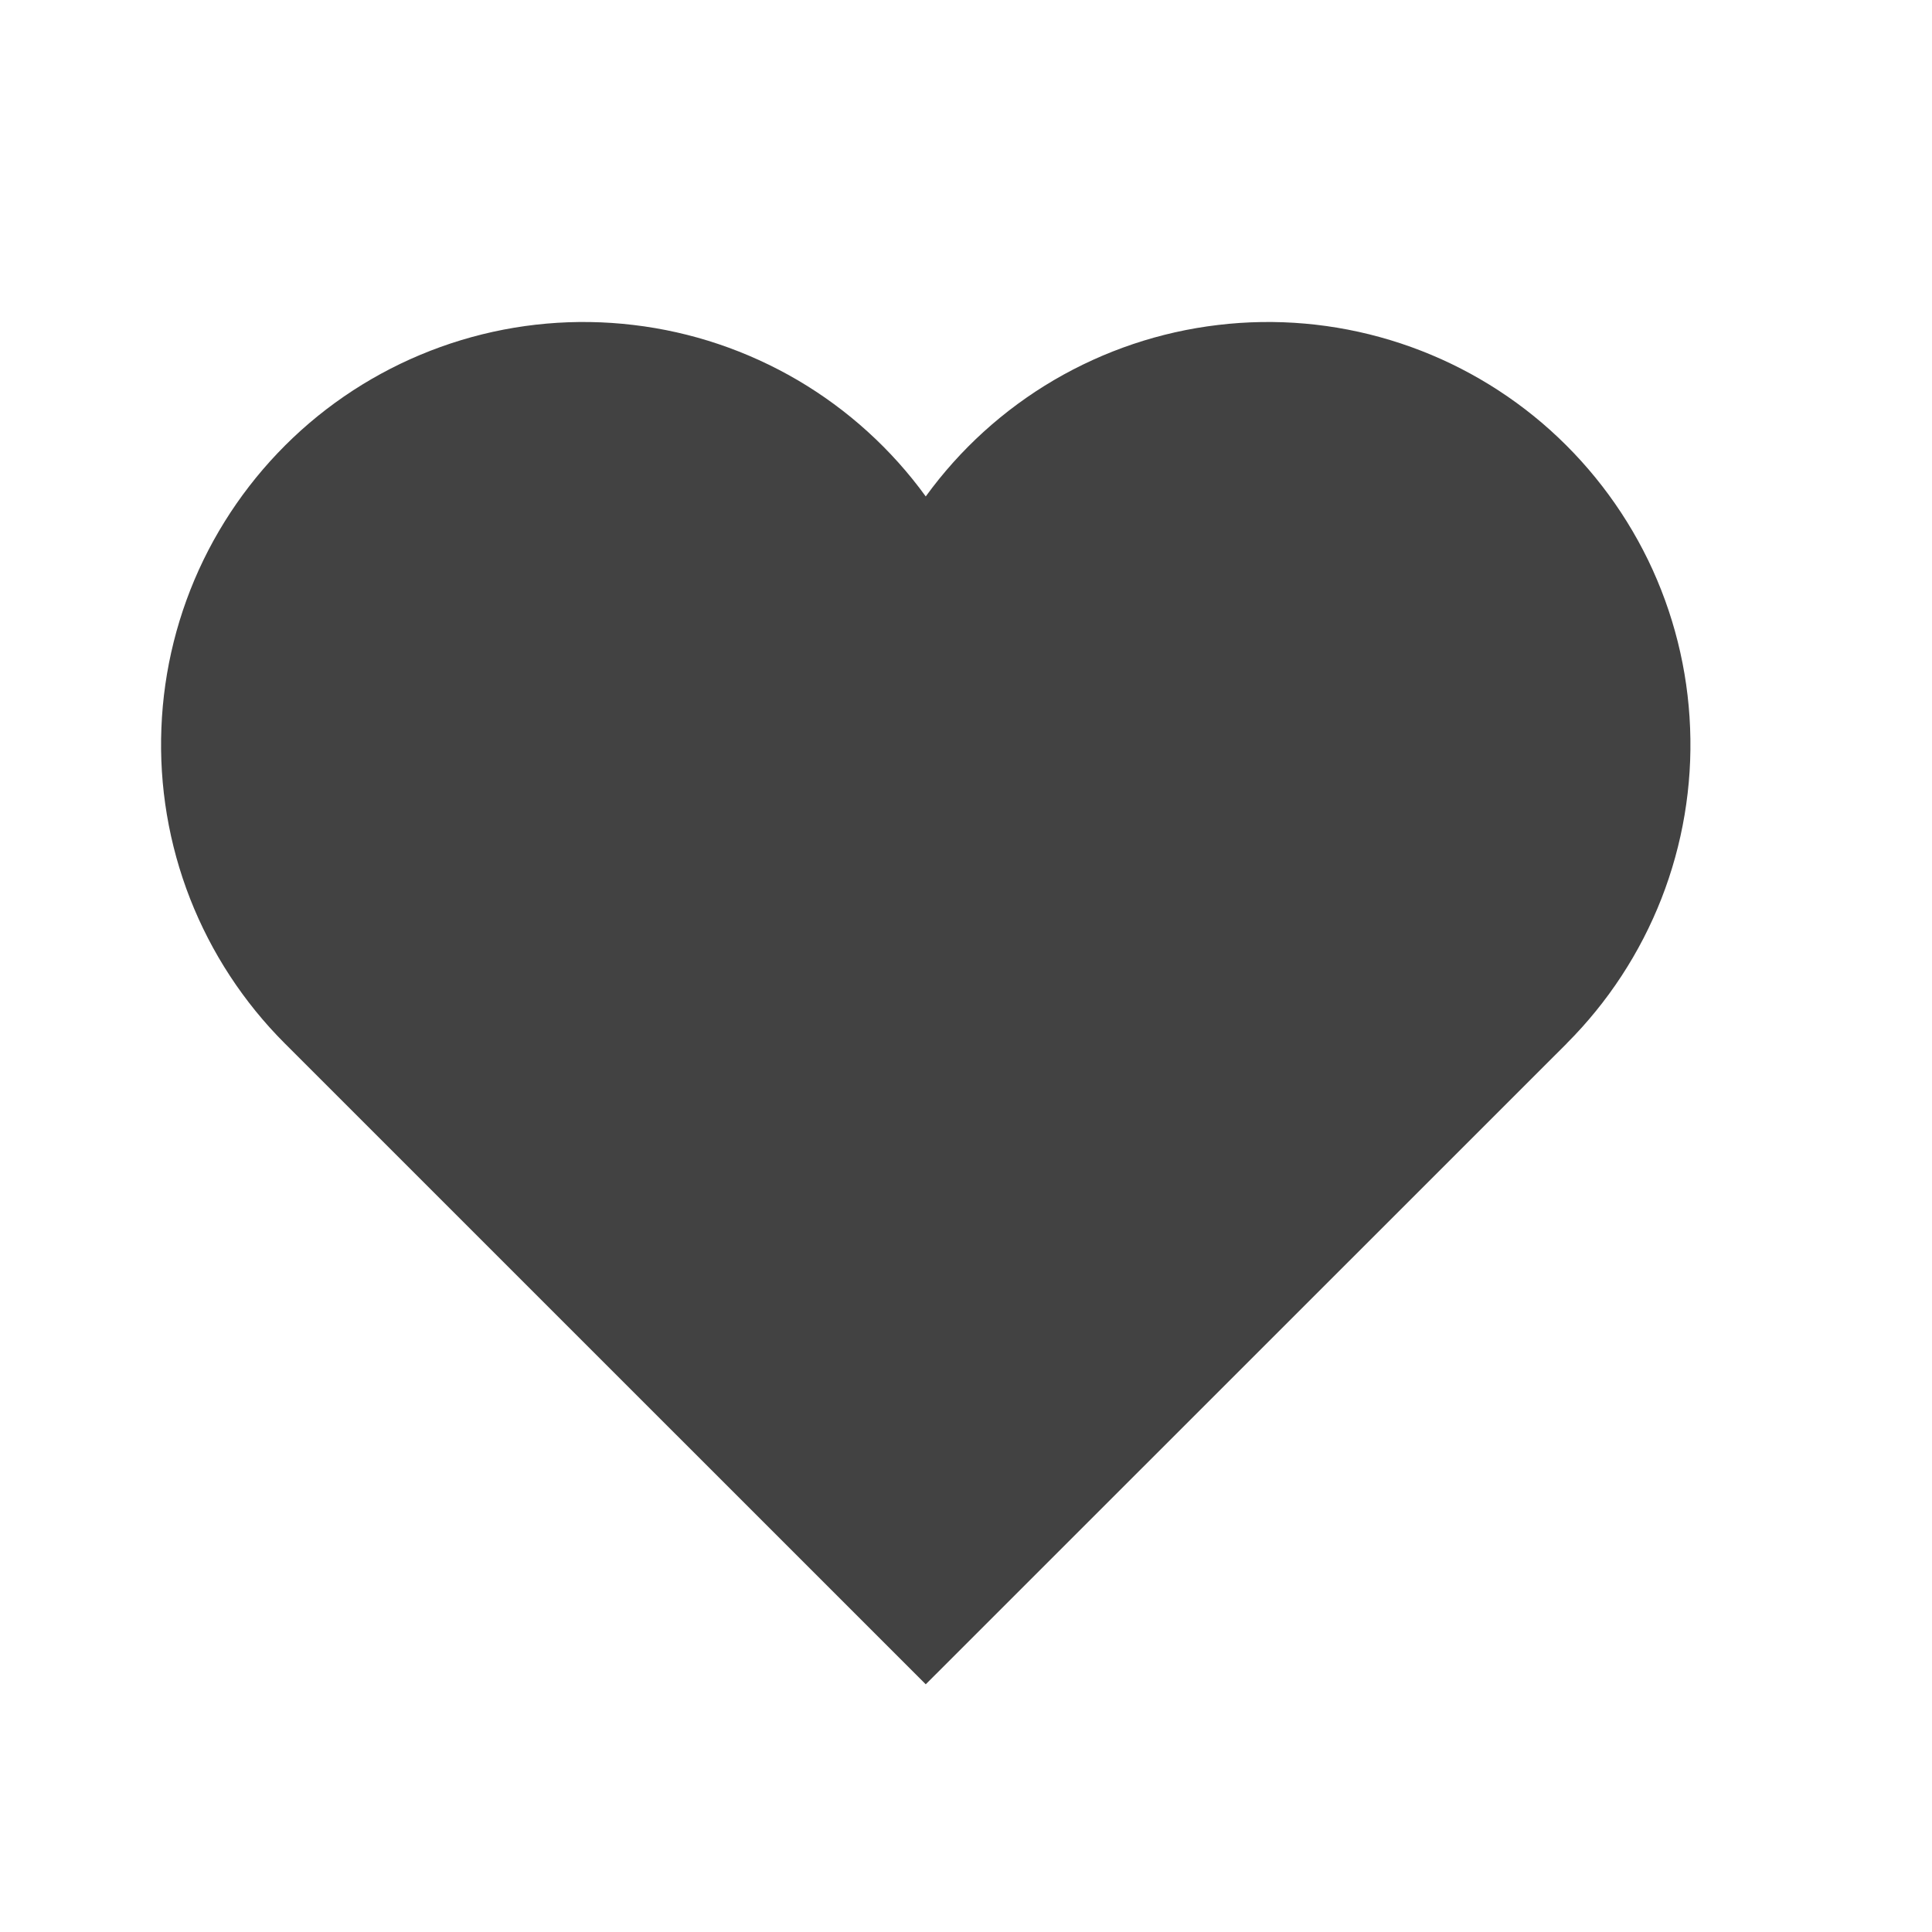
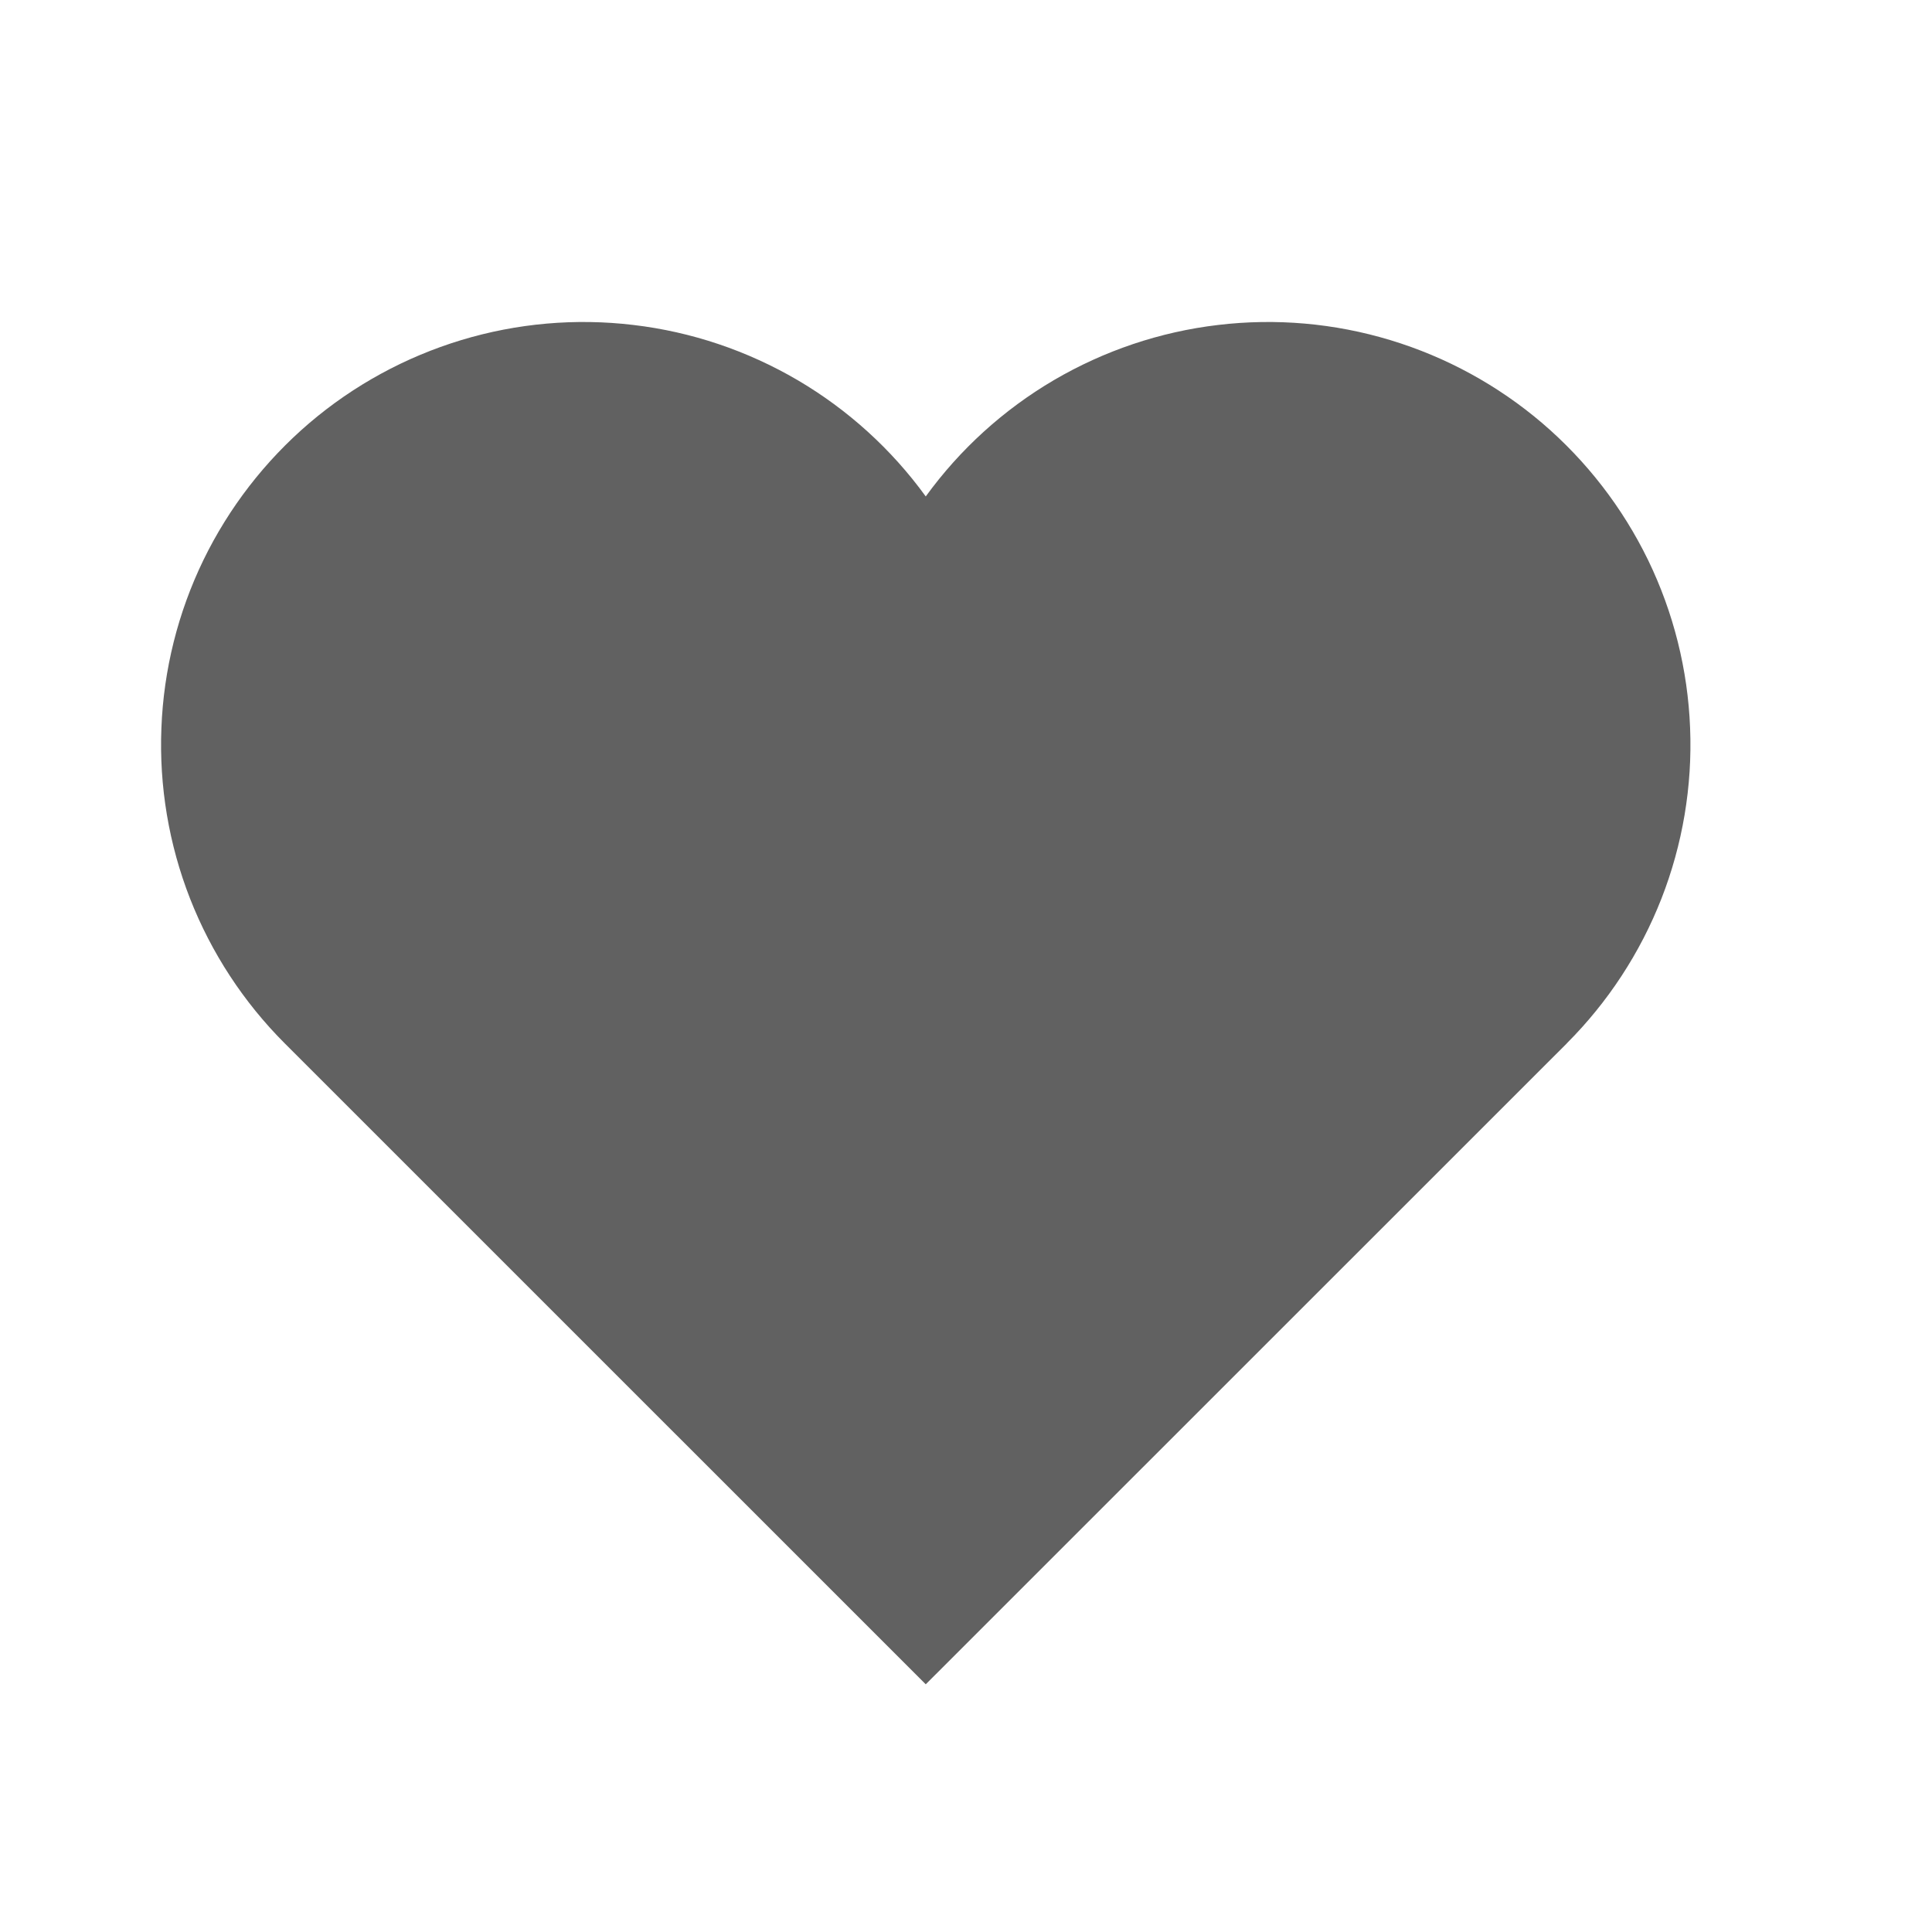
<svg xmlns="http://www.w3.org/2000/svg" width="24" height="24" viewBox="0 0 24 24" fill="none">
-   <path fill-rule="evenodd" clip-rule="evenodd" d="M20.639 11.163C20.375 11.837 19.974 12.45 19.462 12.962V12.963L11.5 20.923L3.538 12.962C3.026 12.45 2.625 11.837 2.361 11.163C2.097 10.488 1.976 9.766 2.005 9.043C2.033 8.319 2.211 7.609 2.527 6.957C2.844 6.306 3.291 5.727 3.842 5.256C4.393 4.786 5.036 4.435 5.729 4.225C6.422 4.015 7.151 3.951 7.87 4.037C8.59 4.122 9.283 4.356 9.908 4.722C10.533 5.089 11.075 5.581 11.5 6.167C11.925 5.581 12.467 5.089 13.092 4.722C13.717 4.356 14.41 4.122 15.13 4.037C15.849 3.951 16.578 4.015 17.271 4.225C17.965 4.435 18.607 4.786 19.158 5.256C19.709 5.727 20.156 6.306 20.473 6.957C20.789 7.609 20.967 8.319 20.995 9.043C21.024 9.766 20.903 10.488 20.639 11.163Z" fill="#424242" />
+   <path fill-rule="evenodd" clip-rule="evenodd" d="M20.639 11.163C20.375 11.837 19.974 12.45 19.462 12.962V12.963L11.5 20.923L3.538 12.962C3.026 12.45 2.625 11.837 2.361 11.163C2.097 10.488 1.976 9.766 2.005 9.043C2.033 8.319 2.211 7.609 2.527 6.957C2.844 6.306 3.291 5.727 3.842 5.256C4.393 4.786 5.036 4.435 5.729 4.225C6.422 4.015 7.151 3.951 7.87 4.037C8.59 4.122 9.283 4.356 9.908 4.722C10.533 5.089 11.075 5.581 11.5 6.167C11.925 5.581 12.467 5.089 13.092 4.722C13.717 4.356 14.41 4.122 15.13 4.037C15.849 3.951 16.578 4.015 17.271 4.225C17.965 4.435 18.607 4.786 19.158 5.256C19.709 5.727 20.156 6.306 20.473 6.957C20.789 7.609 20.967 8.319 20.995 9.043C21.024 9.766 20.903 10.488 20.639 11.163Z" fill="#616161" />
</svg>
